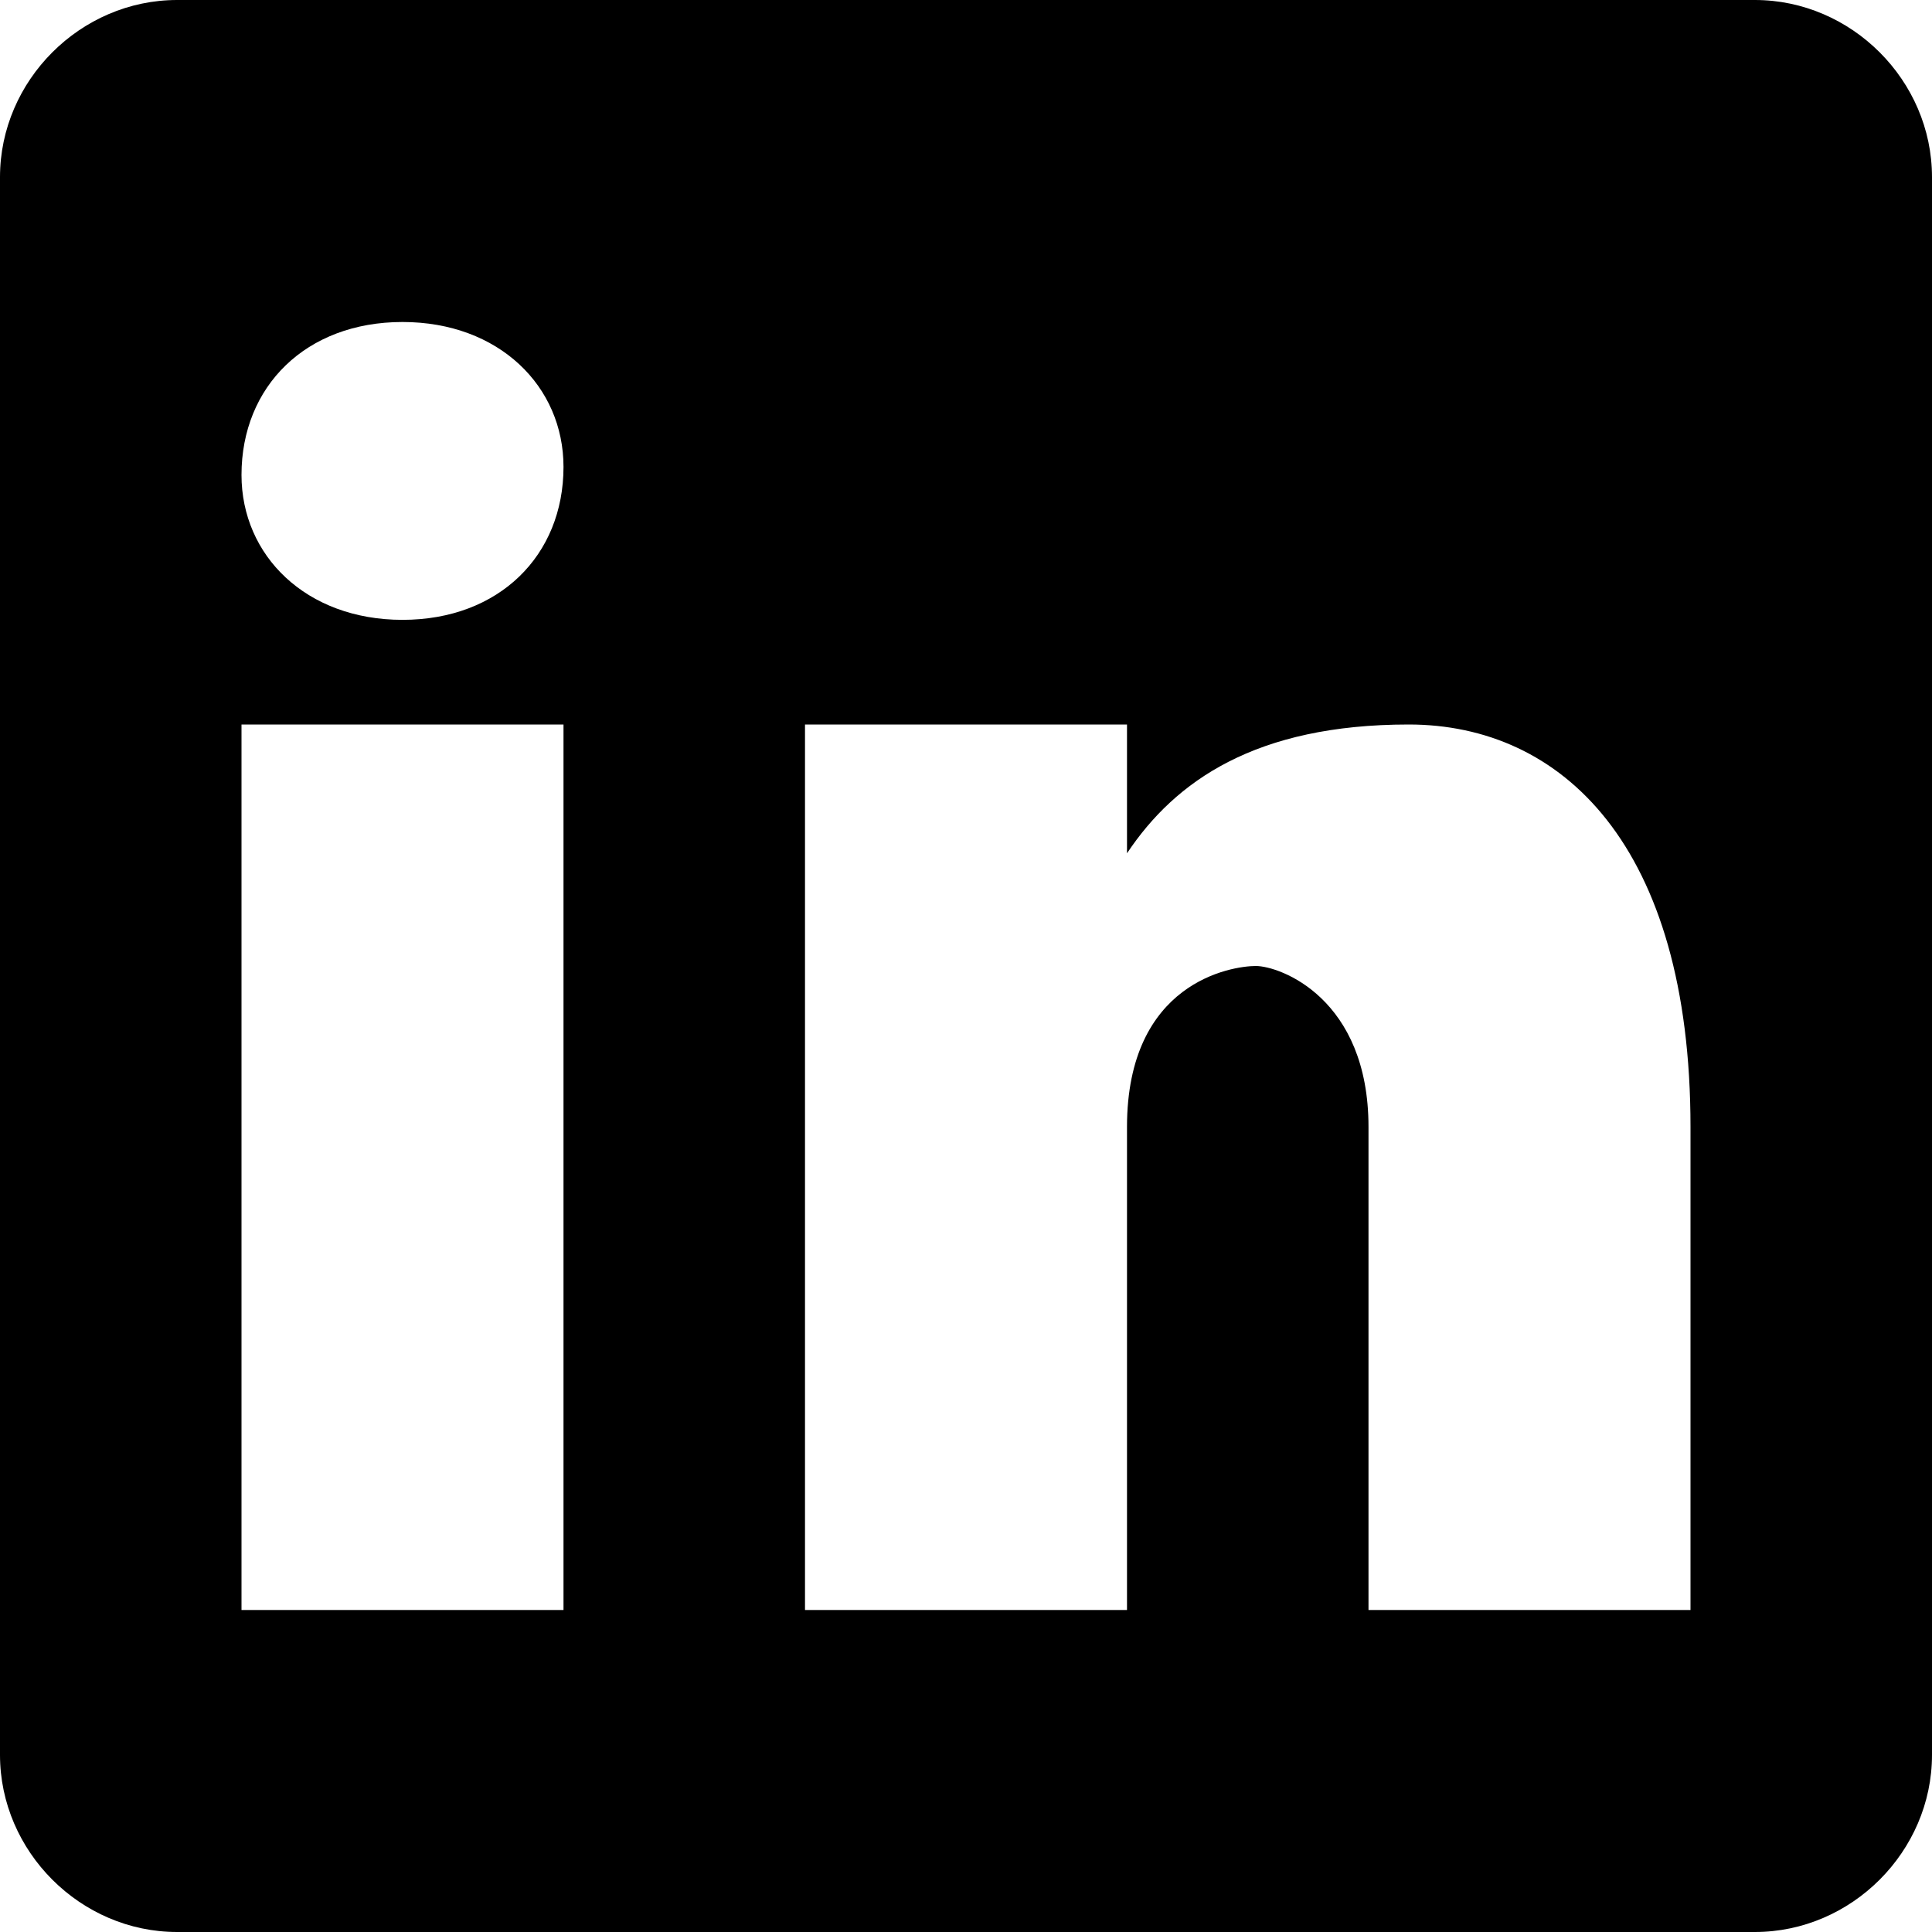
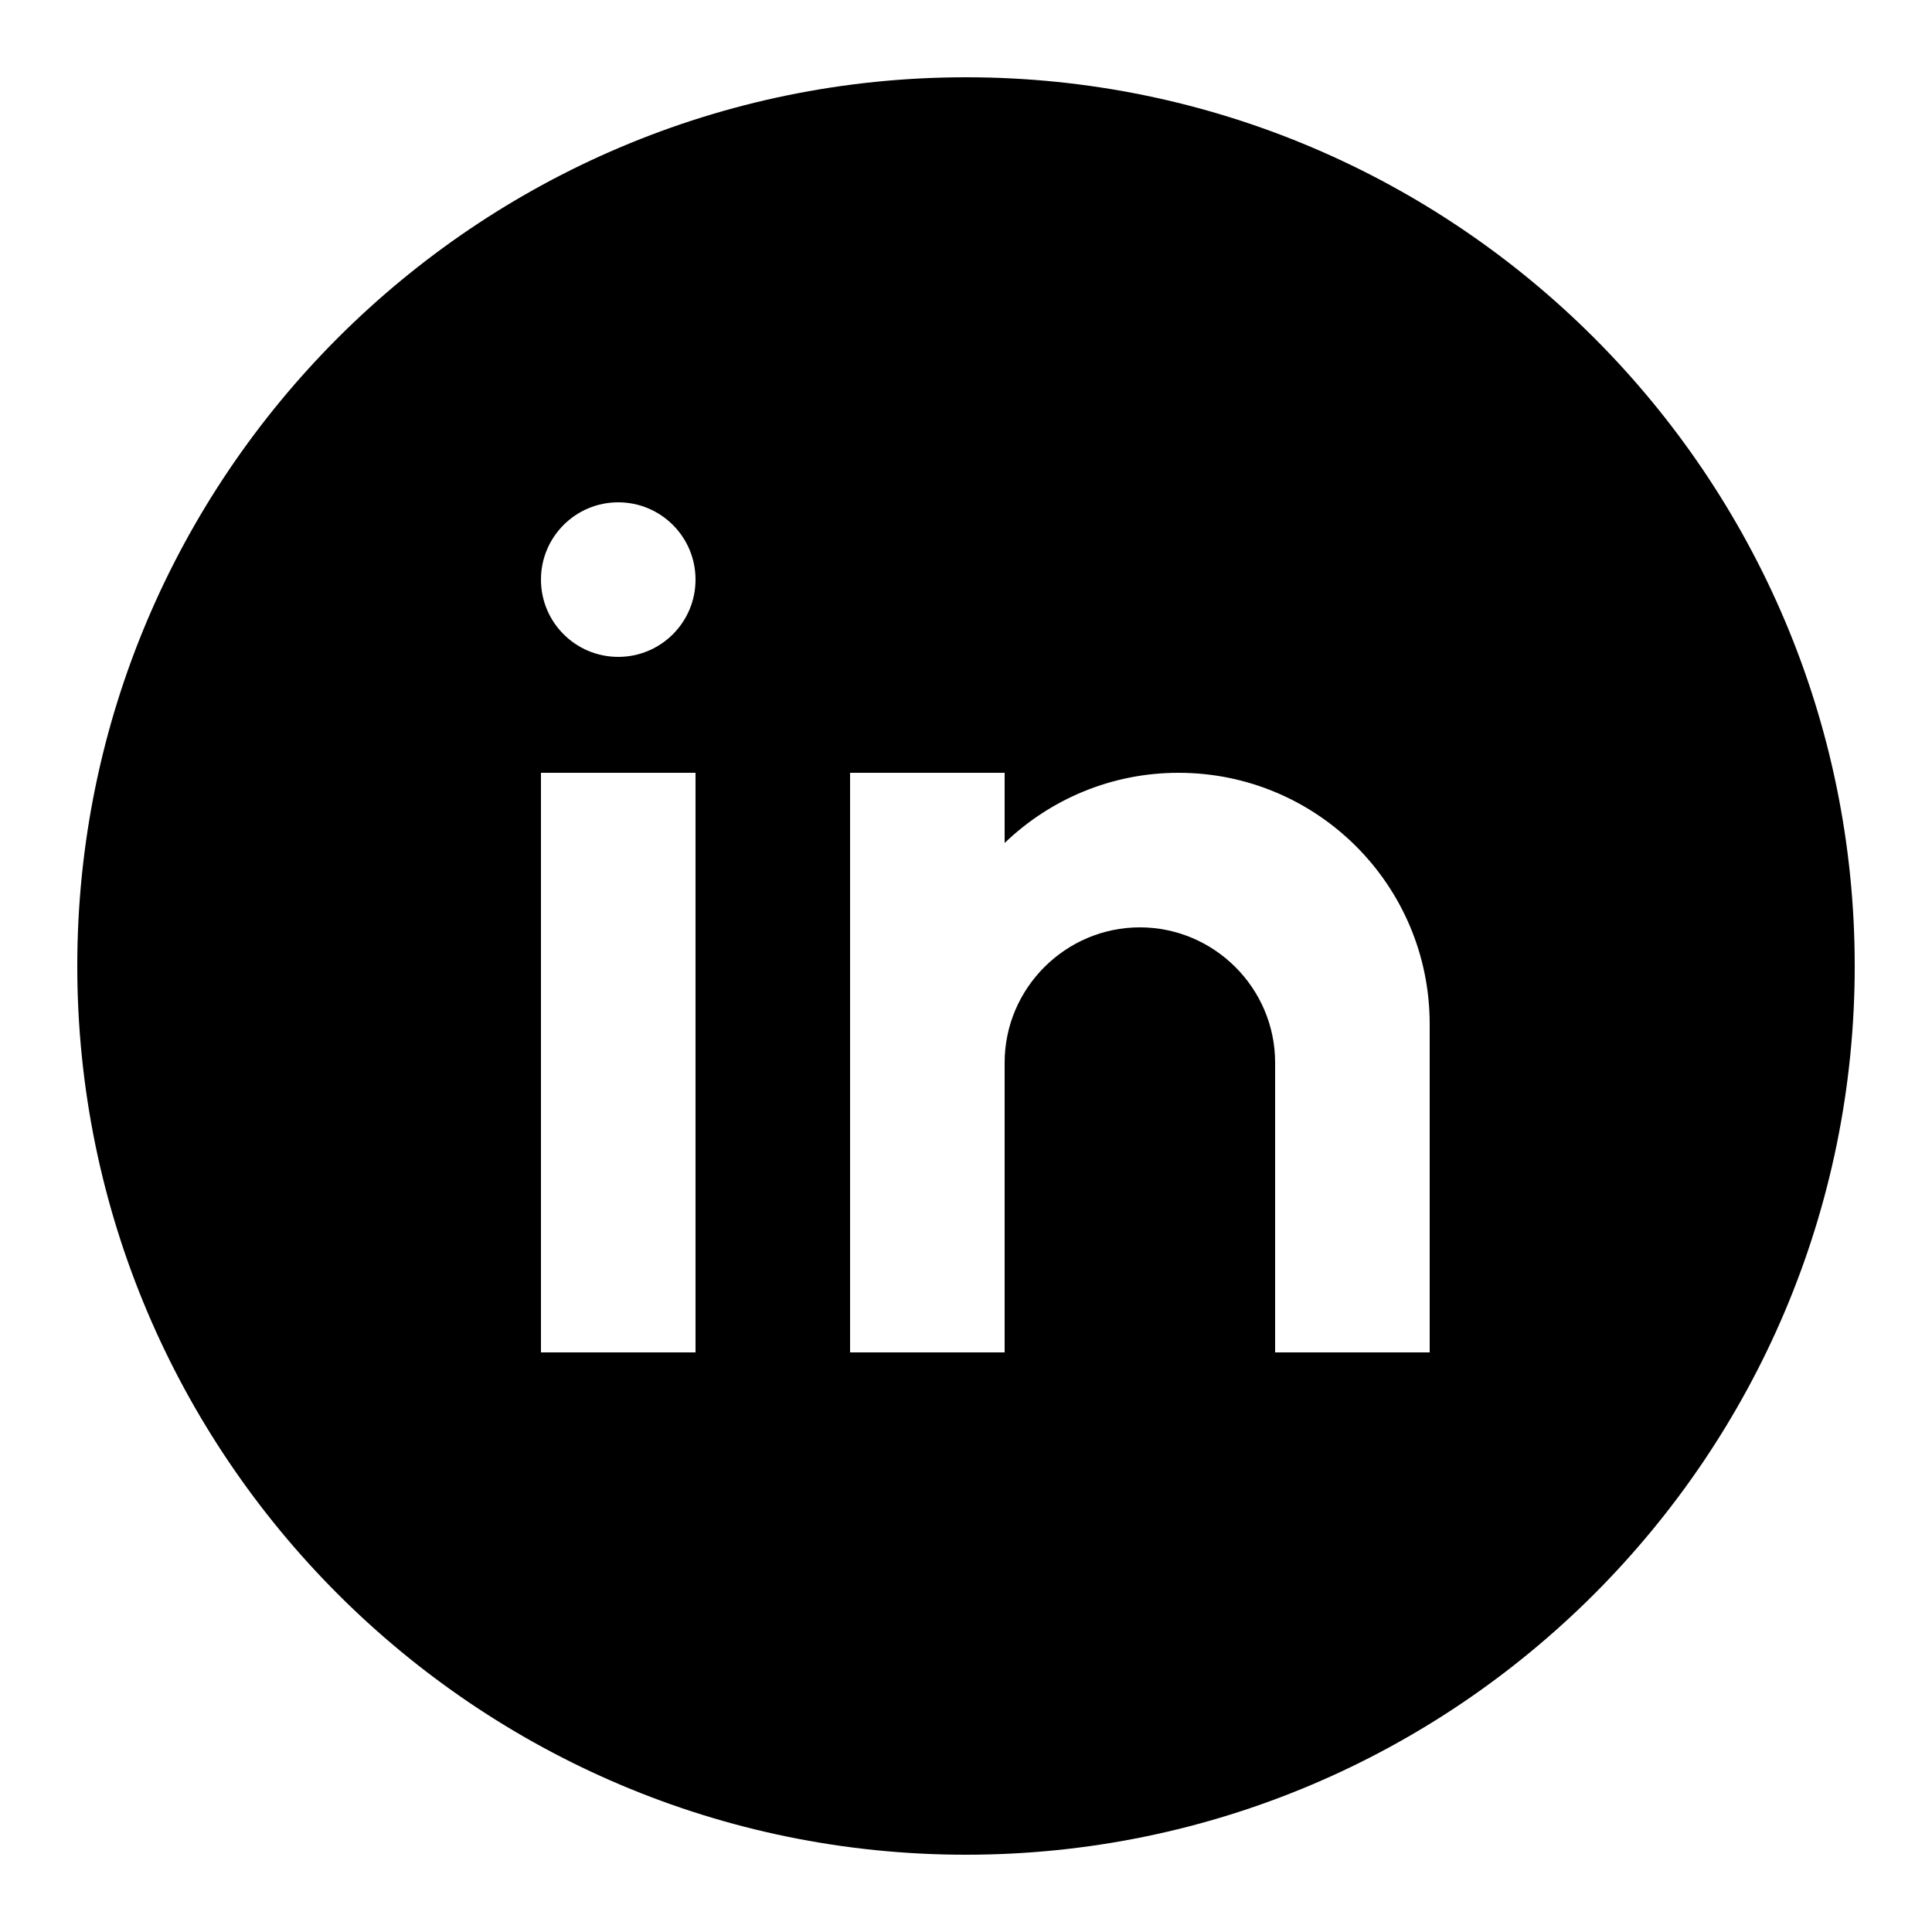
- <svg xmlns="http://www.w3.org/2000/svg" fill="#000000" viewBox="0 0 24 24" width="24px" height="24px">
-   <path d="M21.8,0H2.2C1,0,0,1,0,2.2v19.6C0,23,1,24,2.2,24h19.6c1.2,0,2.2-1,2.2-2.2V2.2C24,1,23,0,21.8,0z M7,20H3V9h4V20z M5,7.7L5,7.7c-1.2,0-2-0.8-2-1.8C3,4.8,3.8,4,5,4c1.2,0,2,0.8,2,1.8C7,6.9,6.2,7.7,5,7.7z M21,20h-4v-6 c0-1.6-1.1-2-1.4-2c-0.3,0-1.6,0.2-1.6,2c0,0.2,0,6,0,6h-4V9h4v1.6C14.6,9.7,15.6,9,17.5,9s3.5,1.5,3.5,5V20z" />
+ <svg xmlns="http://www.w3.org/2000/svg" fill="#000000" viewBox="0 0 50 50">
+   <path d="M25,2C12.318,2,2,12.317,2,25s10.318,23,23,23s23-10.317,23-23S37.682,2,25,2z M18,35h-4V20h4V35z M16,17 c-1.105,0-2-0.895-2-2c0-1.105,0.895-2,2-2s2,0.895,2,2C18,16.105,17.105,17,16,17z M37,35h-4v-5v-2.5c0-1.925-1.575-3.5-3.5-3.5 S26,25.575,26,27.5V35h-4V20h4v1.816C27.168,20.694,28.752,20,30.5,20c3.59,0,6.5,2.91,6.5,6.5V35z" />
</svg>
